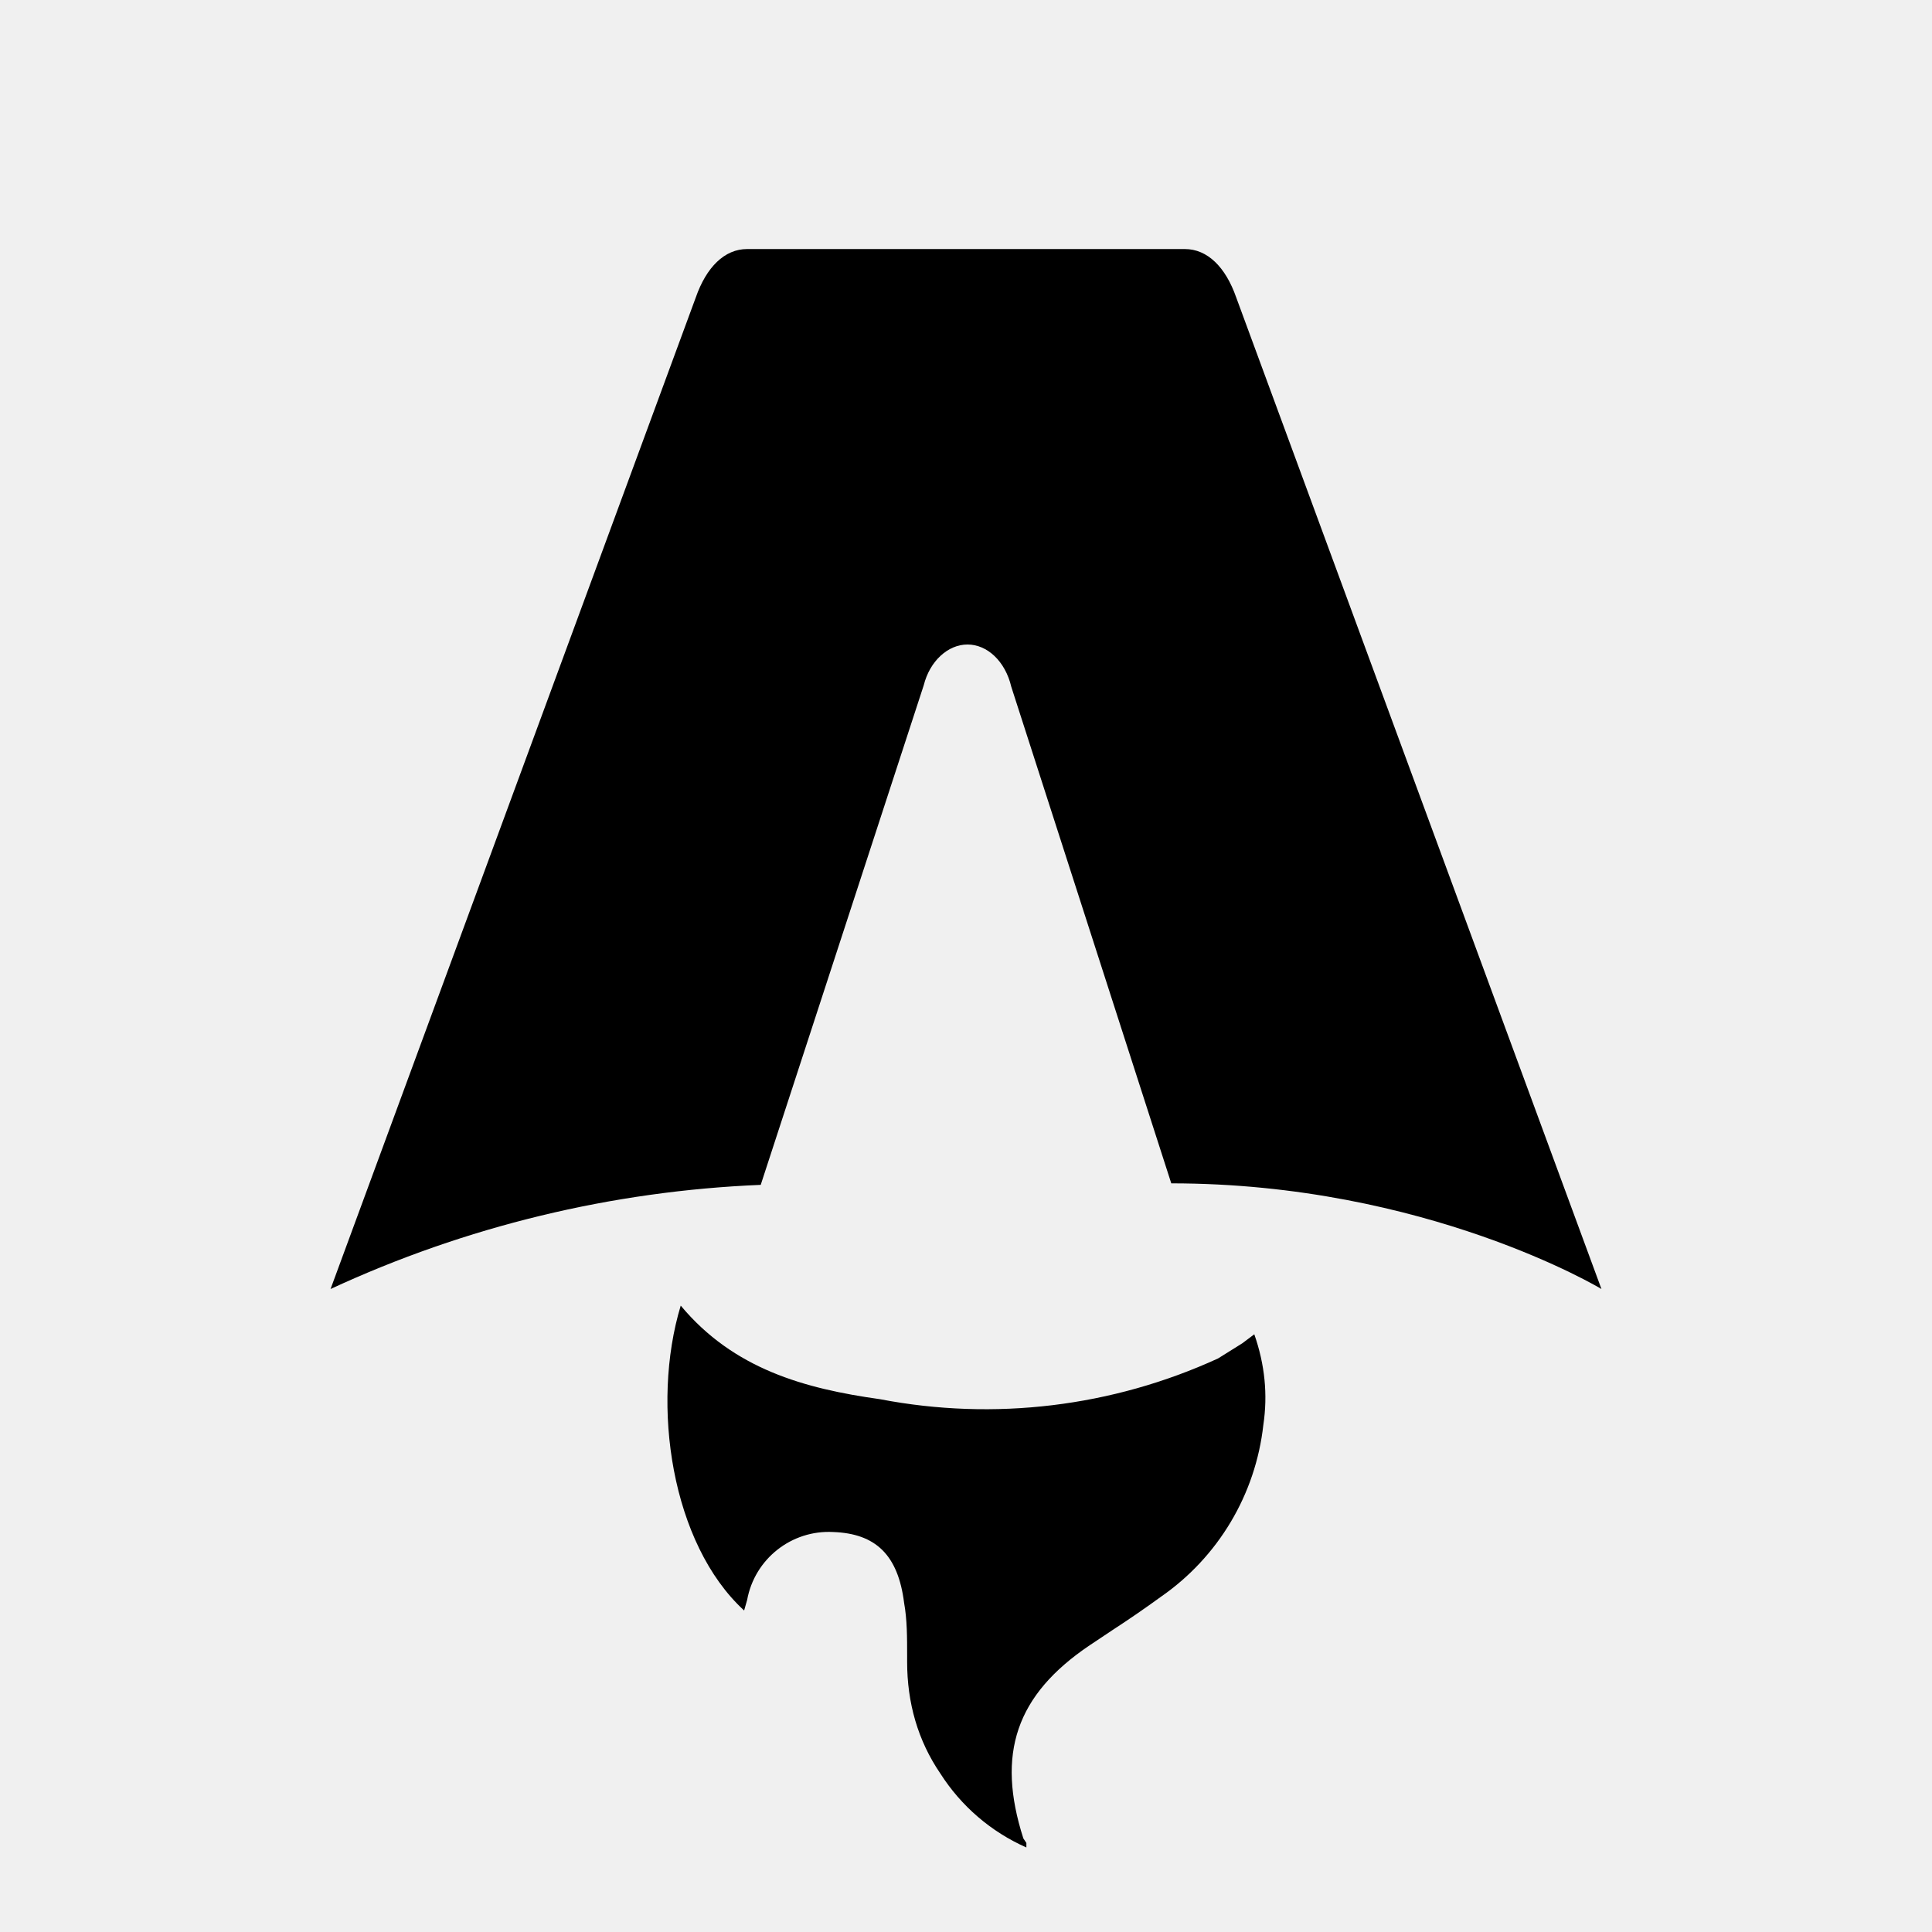
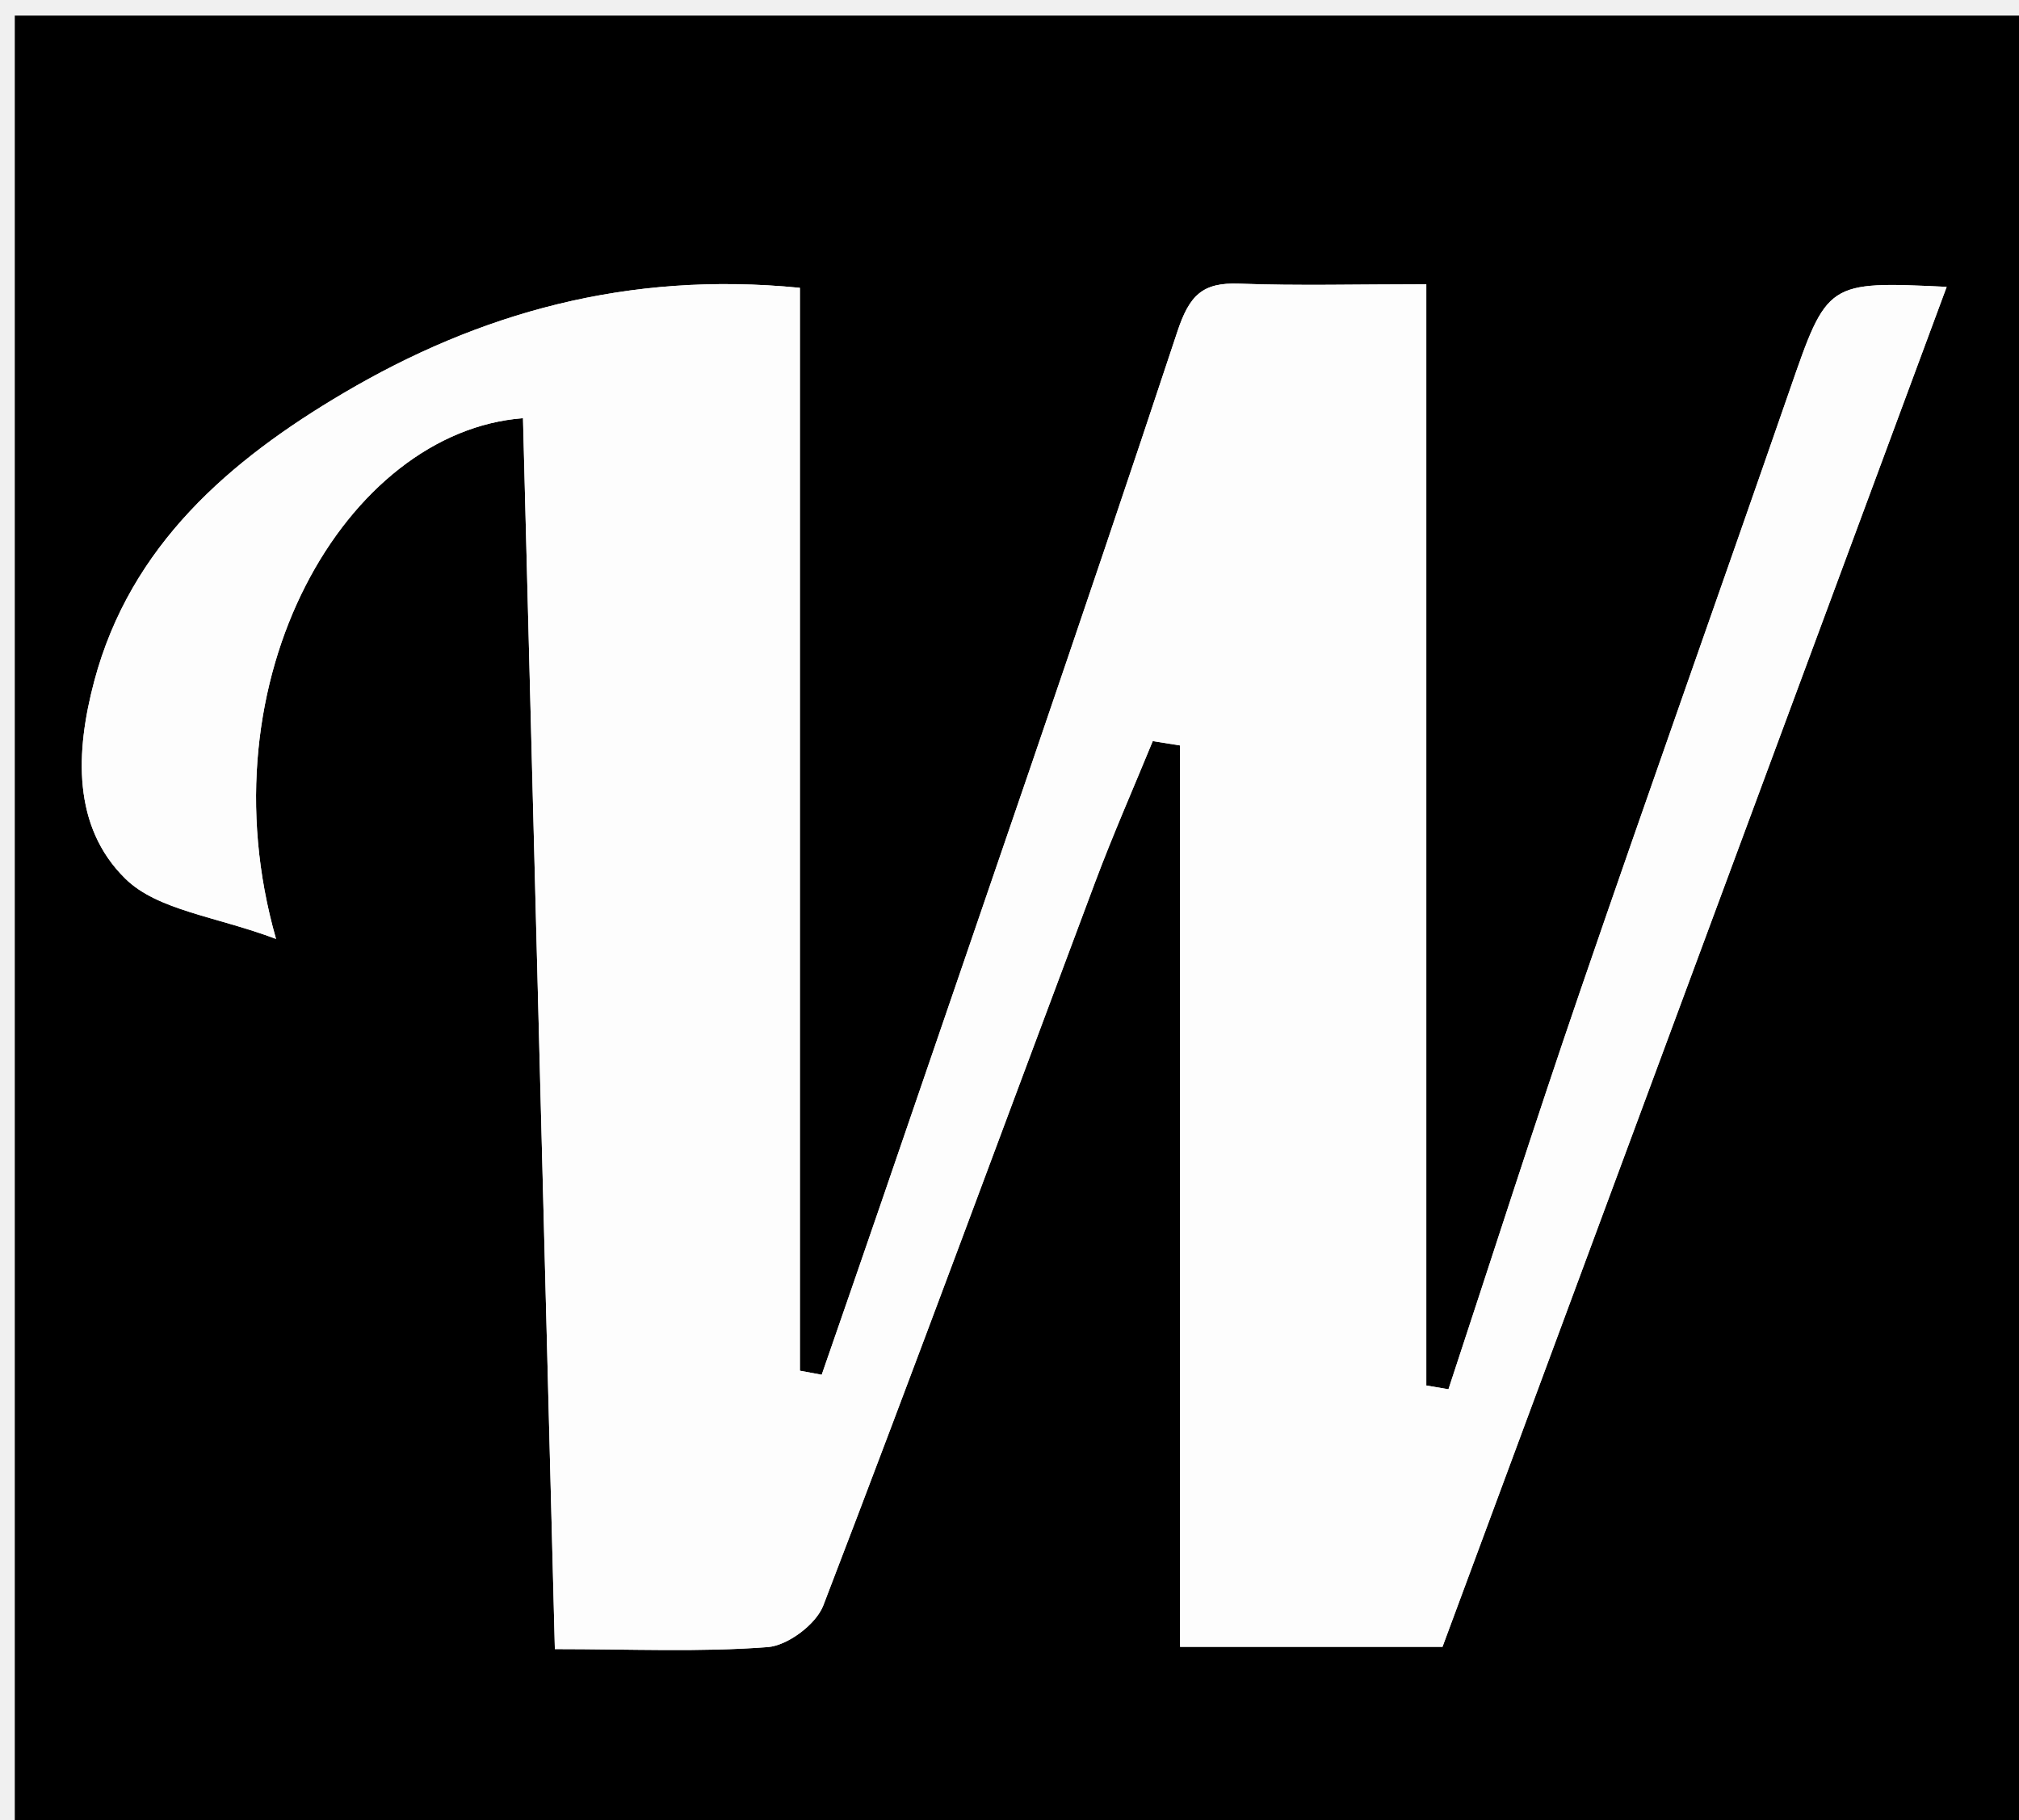
- <svg xmlns="http://www.w3.org/2000/svg" fill="none" viewBox="0 0 128 128">
-   <path d="M50.4 78.5a75.1 75.1 0 0 0-28.5 6.9l24.2-65.7c.7-2 1.9-3.2 3.4-3.2h29c1.5 0 2.7 1.2 3.4 3.2l24.2 65.7s-11.6-7-28.5-7L67 45.5c-.4-1.7-1.6-2.8-2.9-2.8-1.3 0-2.5 1.1-2.9 2.7L50.4 78.5Zm-1.1 28.2Zm-4.2-20.2c-2 6.6-.6 15.8 4.2 20.2a17.5 17.5 0 0 1 .2-.7 5.5 5.5 0 0 1 5.7-4.5c2.8.1 4.3 1.5 4.7 4.7.2 1.1.2 2.3.2 3.5v.4c0 2.7.7 5.2 2.2 7.4a13 13 0 0 0 5.7 4.9v-.3l-.2-.3c-1.8-5.6-.5-9.5 4.4-12.8l1.5-1a73 73 0 0 0 3.2-2.2 16 16 0 0 0 6.8-11.4c.3-2 .1-4-.6-6l-.8.6-1.6 1a37 37 0 0 1-22.4 2.7c-5-.7-9.7-2-13.2-6.2Z" />
-   <style>
-         path { fill: #000; }
-         @media (prefers-color-scheme: dark) {
-             path { fill: #FFF; }
-         }
-     </style>
+ <svg xmlns="http://www.w3.org/2000/svg" version="1.1" id="Layer_1" x="0px" y="0px" width="100%" viewBox="0 0 142 128" enable-background="new 0 0 142 128" xml:space="preserve">
+   <path fill="#000000" opacity="1" stroke="none" d=" M88,129   C58.693,129 29.887,129 1.04,129   C1.04,86.4 1.04,43.799 1.04,1.099   C48.223,1.099 95.446,1.099 142.835,1.099   C142.835,43.666 142.835,86.333 142.835,129   C124.8,129 106.65,129 88,129  M82.996,95.584   C82.996,102.342 82.996,109.1 82.996,115.844   C89.638,115.844 95.607,115.844 101.454,115.844   C113.3,83.884 125.08,52.104 136.913,20.178   C128.476,19.782 128.522,19.798 125.854,27.495   C120.976,41.57 115.978,55.603 111.144,69.693   C107.95,79.003 104.956,88.38 101.873,97.727   C101.353,97.639 100.834,97.55 100.314,97.462   C100.314,71.751 100.314,46.04 100.314,19.996   C95.413,19.996 91.279,20.109 87.154,19.954   C84.578,19.858 83.657,20.755 82.802,23.341   C76.039,43.776 68.986,64.115 62.017,84.481   C60.621,88.561 59.201,92.632 57.792,96.708   C57.281,96.612 56.77,96.517 56.258,96.422   C56.258,71.049 56.258,45.675 56.258,20.247   C44.135,19.05 33.679,22.031 24.137,27.666   C16.192,32.359 9.178,38.337 6.628,47.915   C5.306,52.883 5.084,58.141 8.811,61.807   C11.084,64.043 15.158,64.448 19.414,66.048   C14.172,47.71 24.392,30.36 36.783,29.417   C37.529,58.207 38.274,86.997 39.025,116.004   C44.381,116.004 49.208,116.228 53.991,115.865   C55.396,115.759 57.394,114.265 57.903,112.939   C64.401,96.024 70.66,79.017 77.025,62.05   C78.278,58.708 79.72,55.437 81.075,52.133   C81.715,52.235 82.356,52.337 82.996,52.439   C82.996,66.495 82.996,80.552 82.996,95.584  z" />
+   <path fill="#FDFDFD" opacity="1" stroke="none" d=" M82.996,95.096   C82.996,80.552 82.996,66.495 82.996,52.439   C82.356,52.337 81.715,52.235 81.075,52.133   C79.72,55.437 78.278,58.708 77.025,62.05   C70.66,79.017 64.401,96.024 57.903,112.939   C57.394,114.265 55.396,115.759 53.991,115.865   C49.208,116.228 44.381,116.004 39.025,116.004   C38.274,86.997 37.529,58.207 36.783,29.417   C24.392,30.36 14.172,47.71 19.414,66.048   C15.158,64.448 11.084,64.043 8.811,61.807   C5.084,58.141 5.306,52.883 6.628,47.915   C9.178,38.337 16.192,32.359 24.137,27.666   C33.679,22.031 44.135,19.05 56.258,20.247   C56.258,45.675 56.258,71.049 56.258,96.422   C56.77,96.517 57.281,96.612 57.792,96.708   C59.201,92.632 60.621,88.561 62.017,84.481   C68.986,64.115 76.039,43.776 82.802,23.341   C83.657,20.755 84.578,19.858 87.154,19.954   C91.279,20.109 95.413,19.996 100.314,19.996   C100.314,46.04 100.314,71.751 100.314,97.462   C100.834,97.55 101.353,97.639 101.873,97.727   C104.956,88.38 107.95,79.003 111.144,69.693   C115.978,55.603 120.976,41.57 125.854,27.495   C128.522,19.798 128.476,19.782 136.913,20.178   C125.08,52.104 113.3,83.884 101.454,115.844   C95.607,115.844 89.638,115.844 82.996,115.844   C82.996,109.1 82.996,102.342 82.996,95.096  z" />
</svg>
